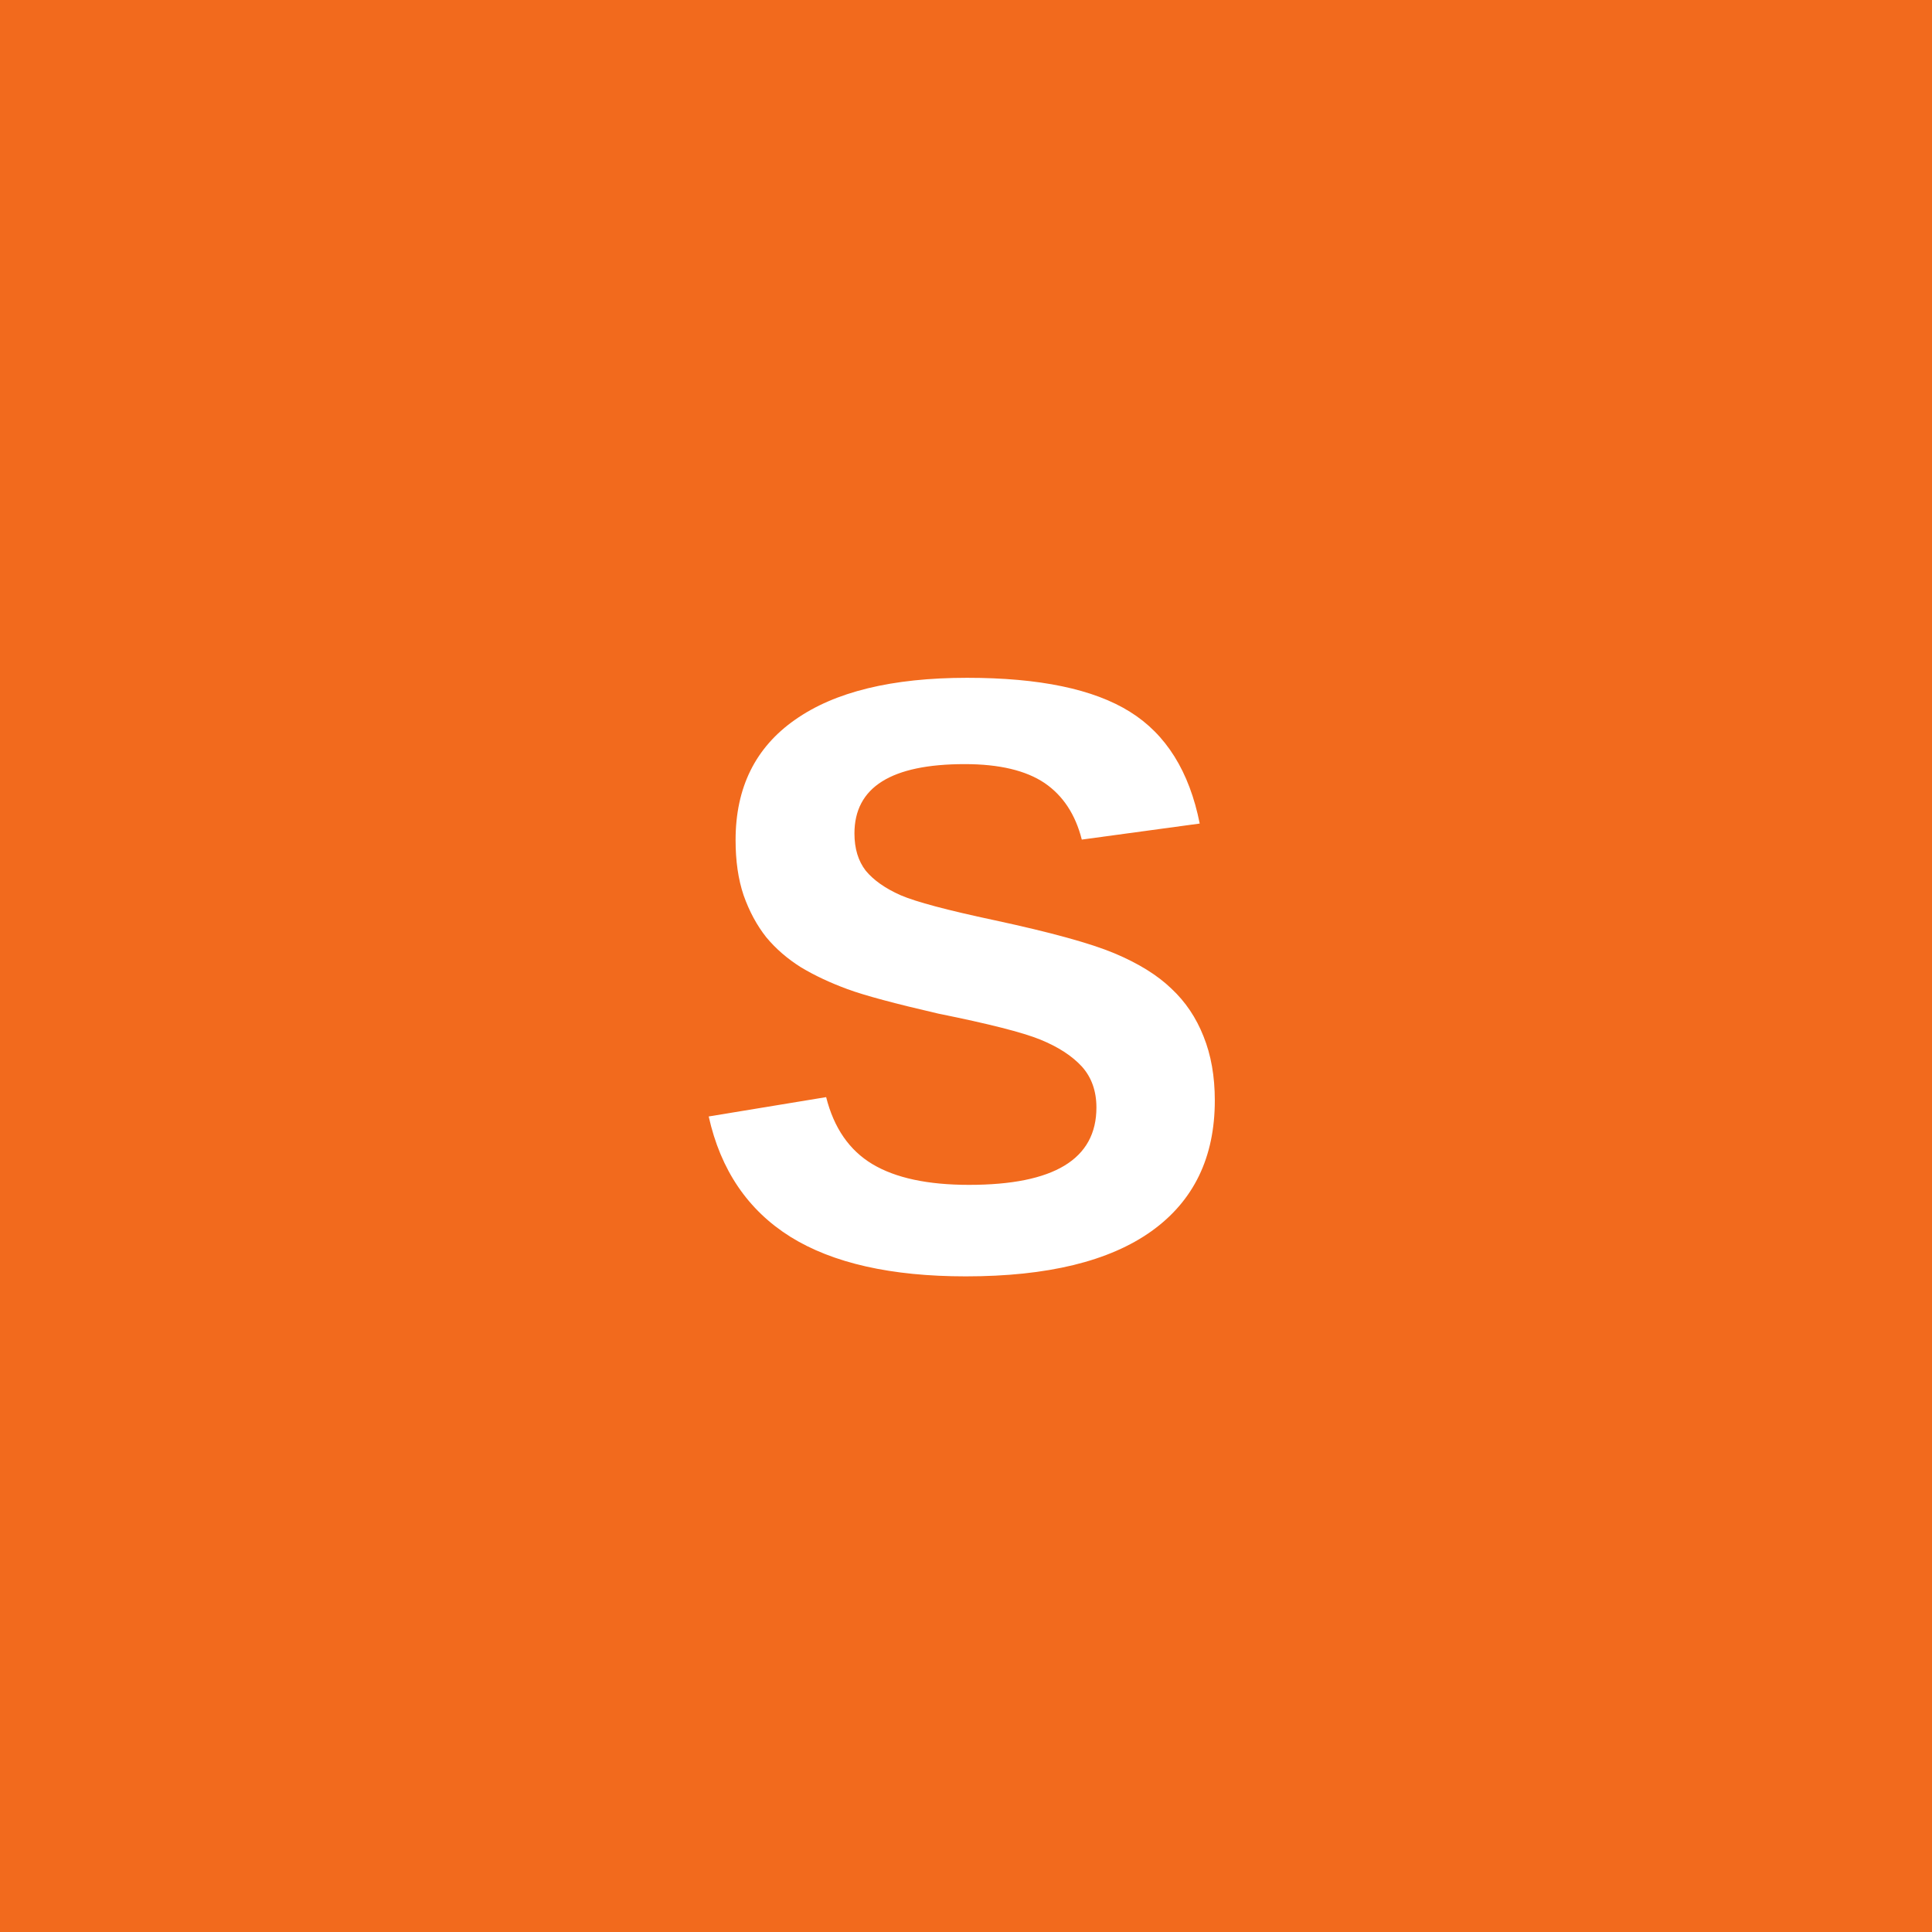
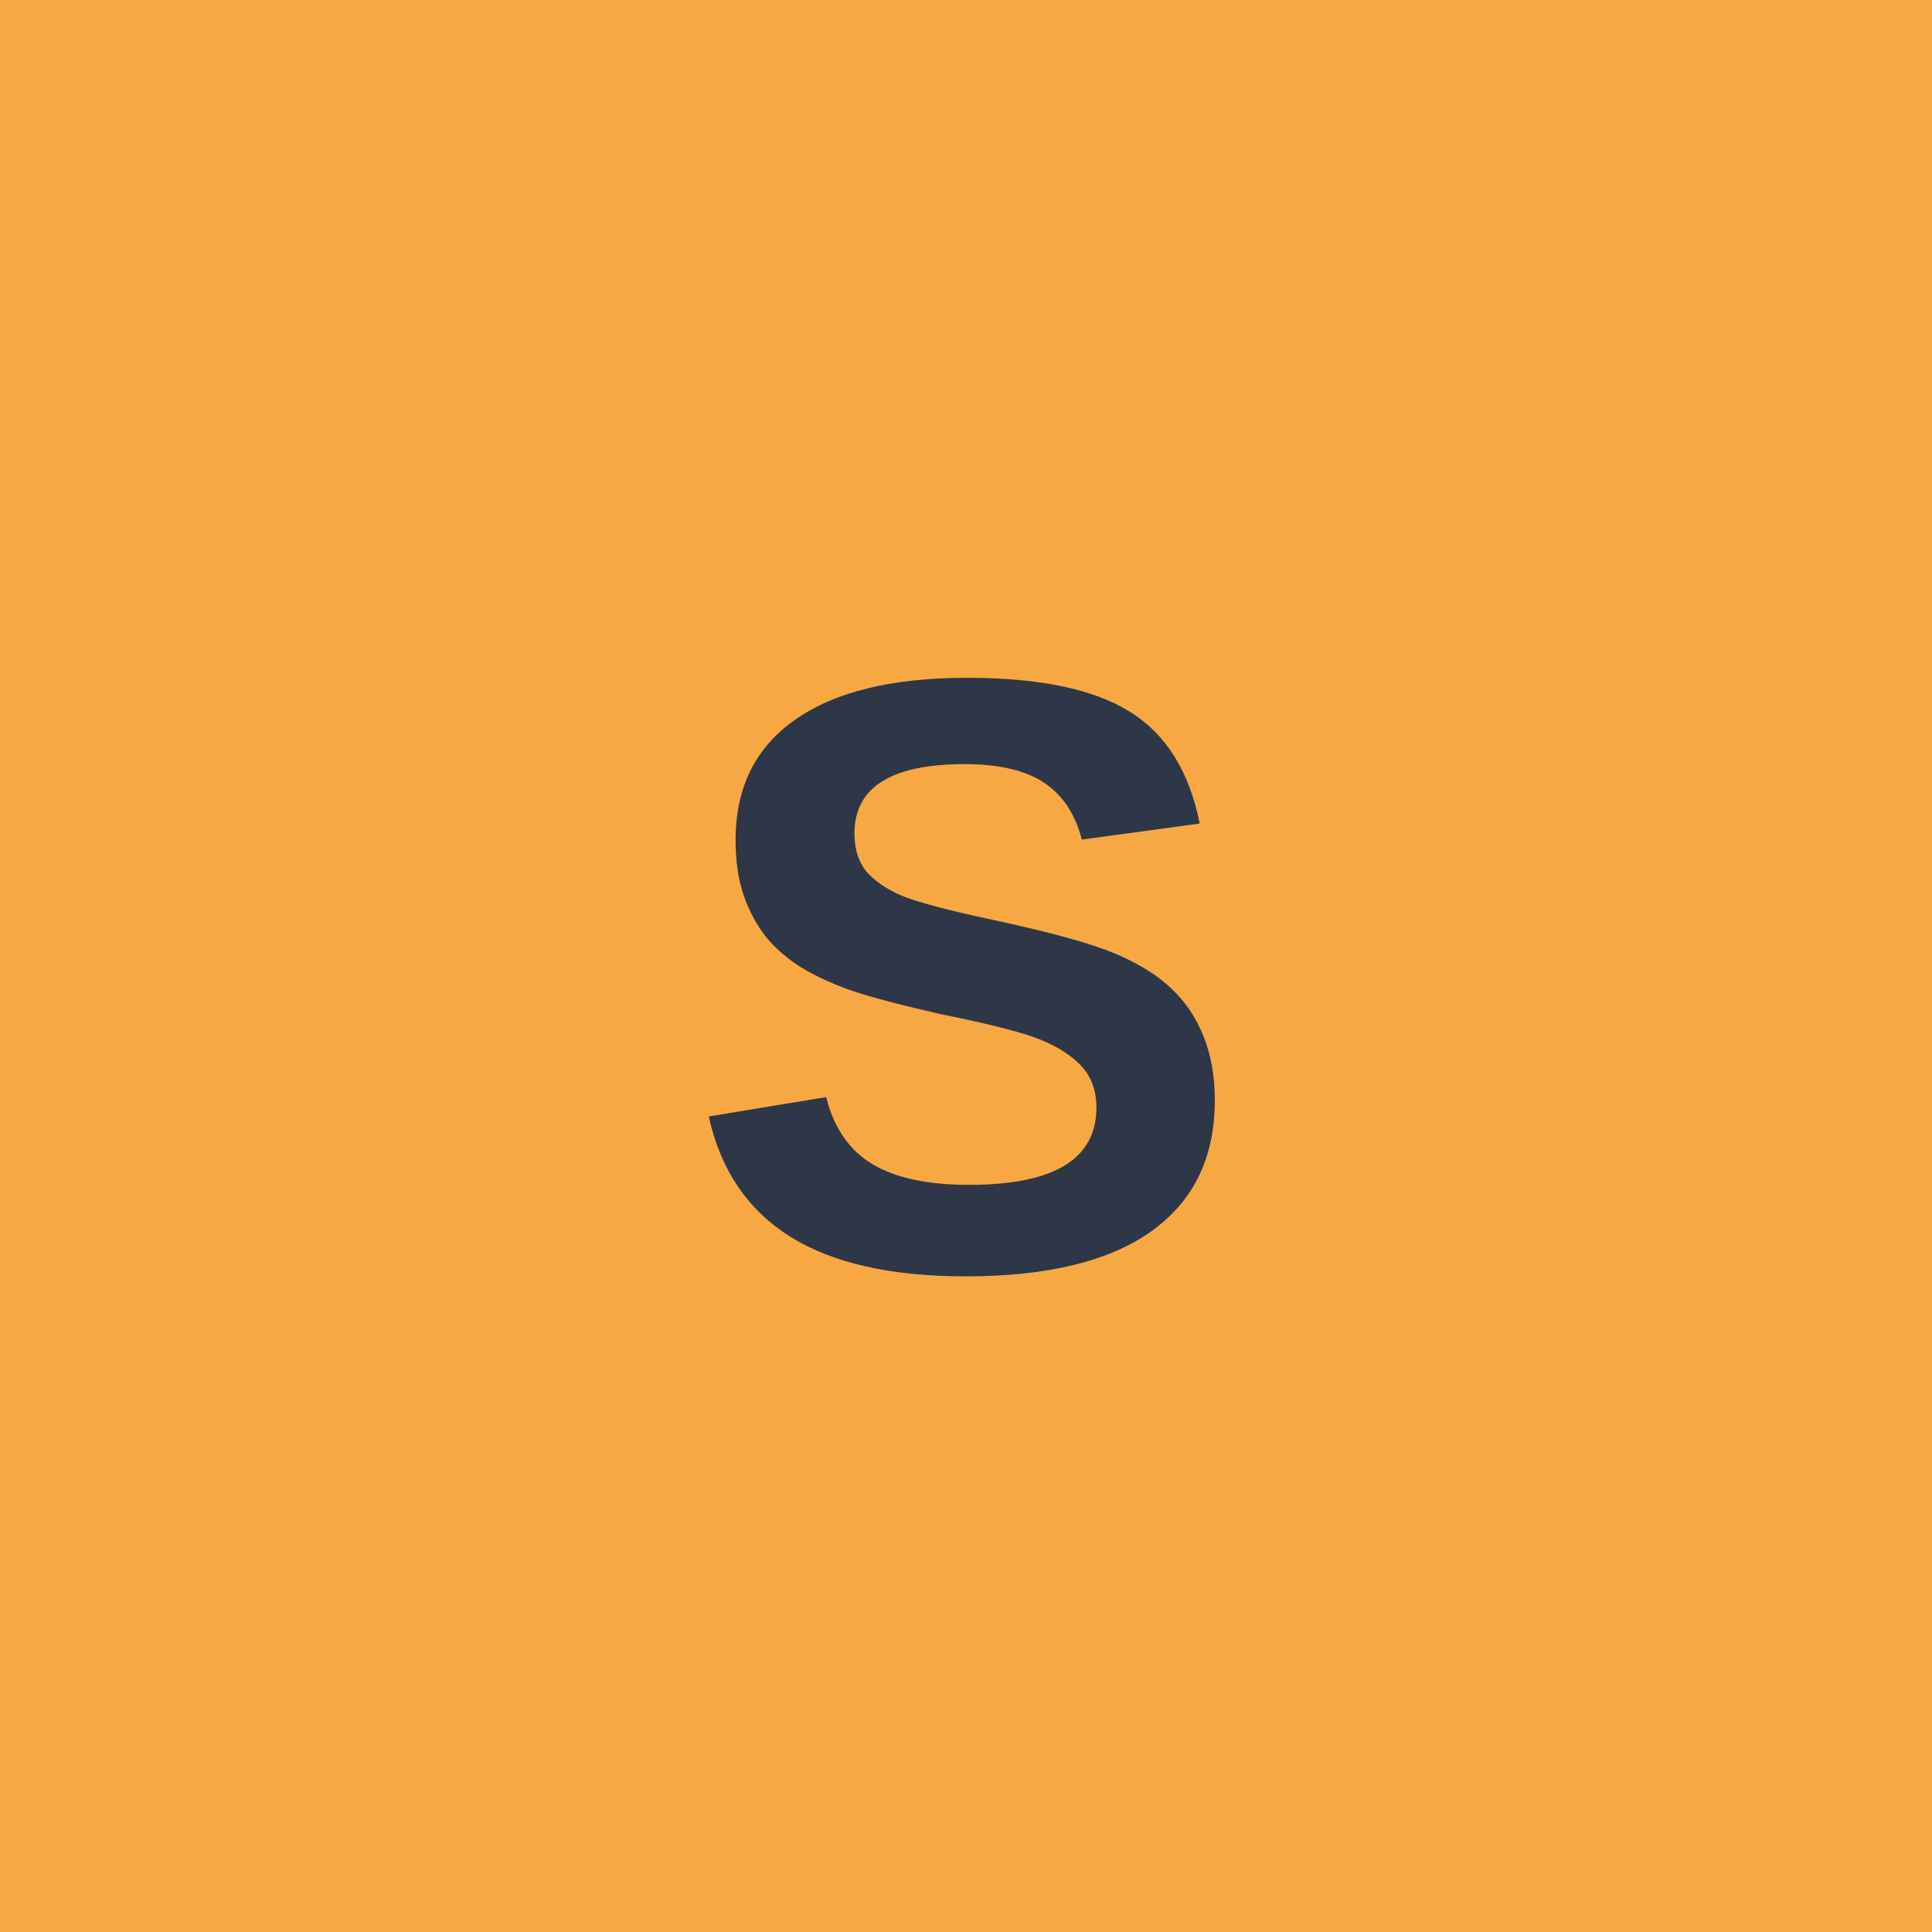
<svg xmlns="http://www.w3.org/2000/svg" viewBox="0 0 64 64">
-   <rect width="64" height="64" fill="#f26a1d" />
-   <text x="32" y="42" text-anchor="middle" font-family="Arial, Helvetica, sans-serif" font-weight="800" font-size="28" fill="#fff">S</text>
+   <rect width="64" height="64" fill="#f8a842" />
+   <text x="32" y="42" text-anchor="middle" font-family="Arial, Helvetica, sans-serif" font-weight="800" font-size="28" fill="#2d3748">S</text>
</svg>
